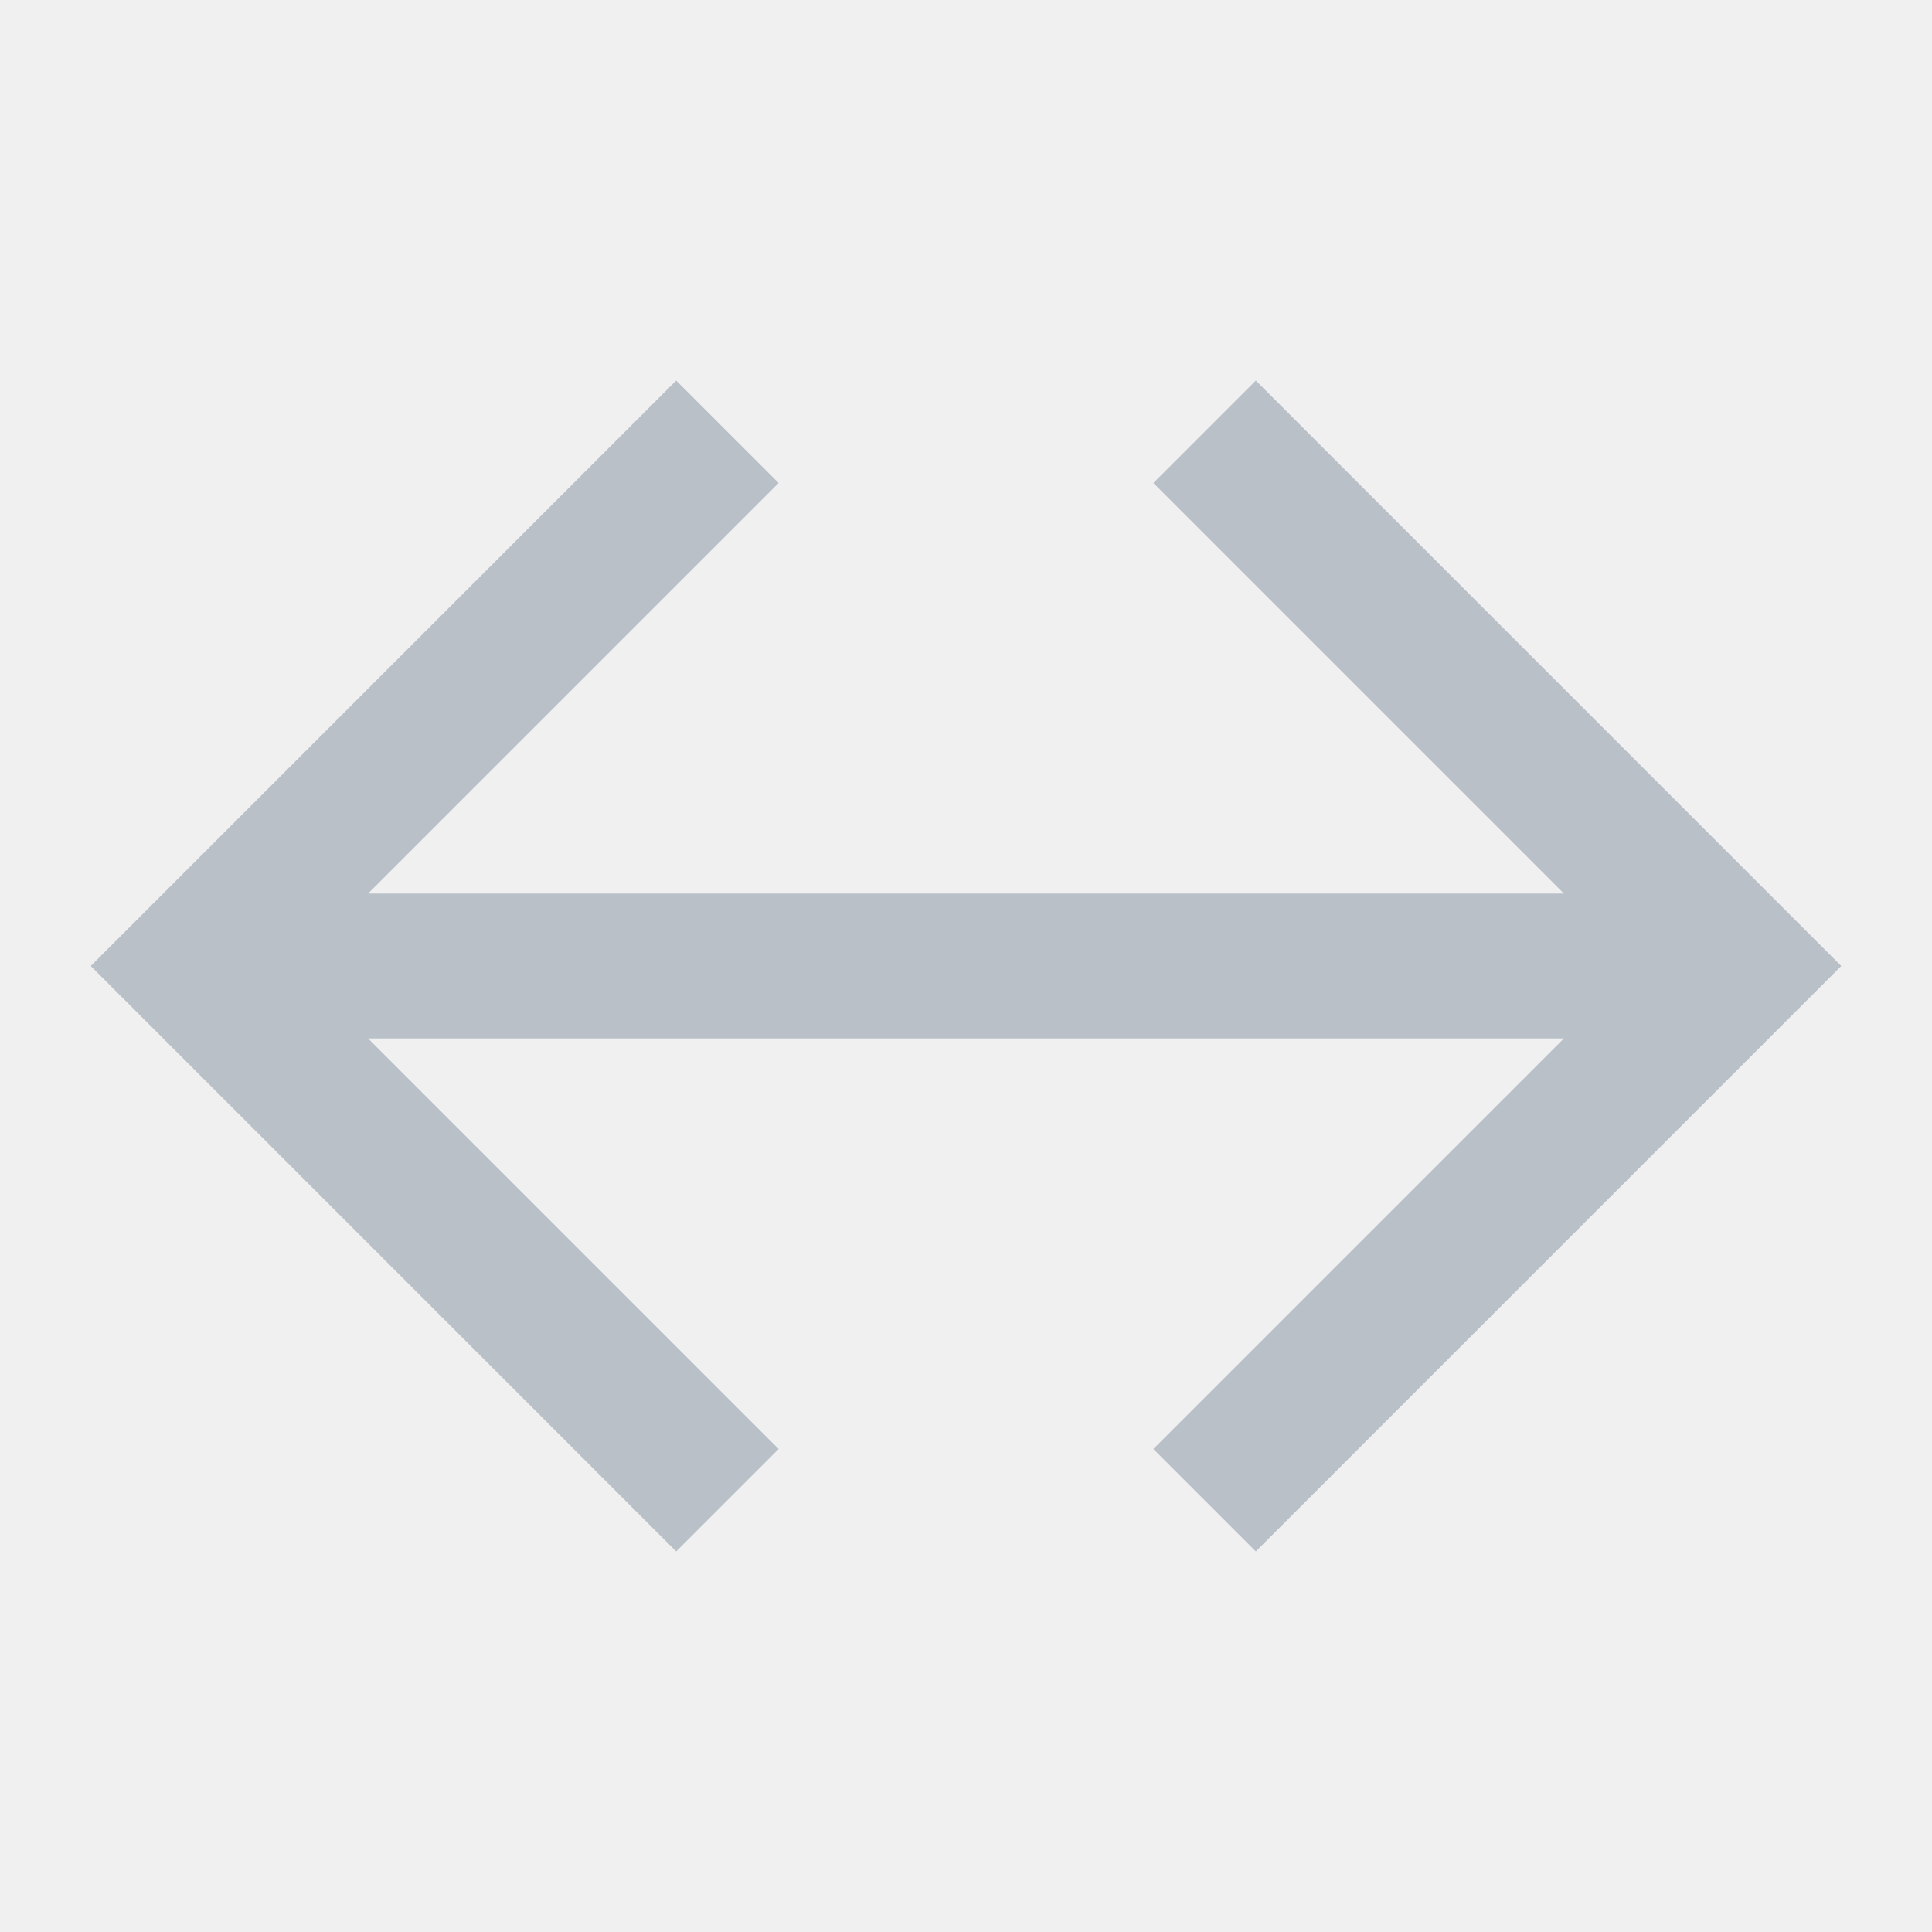
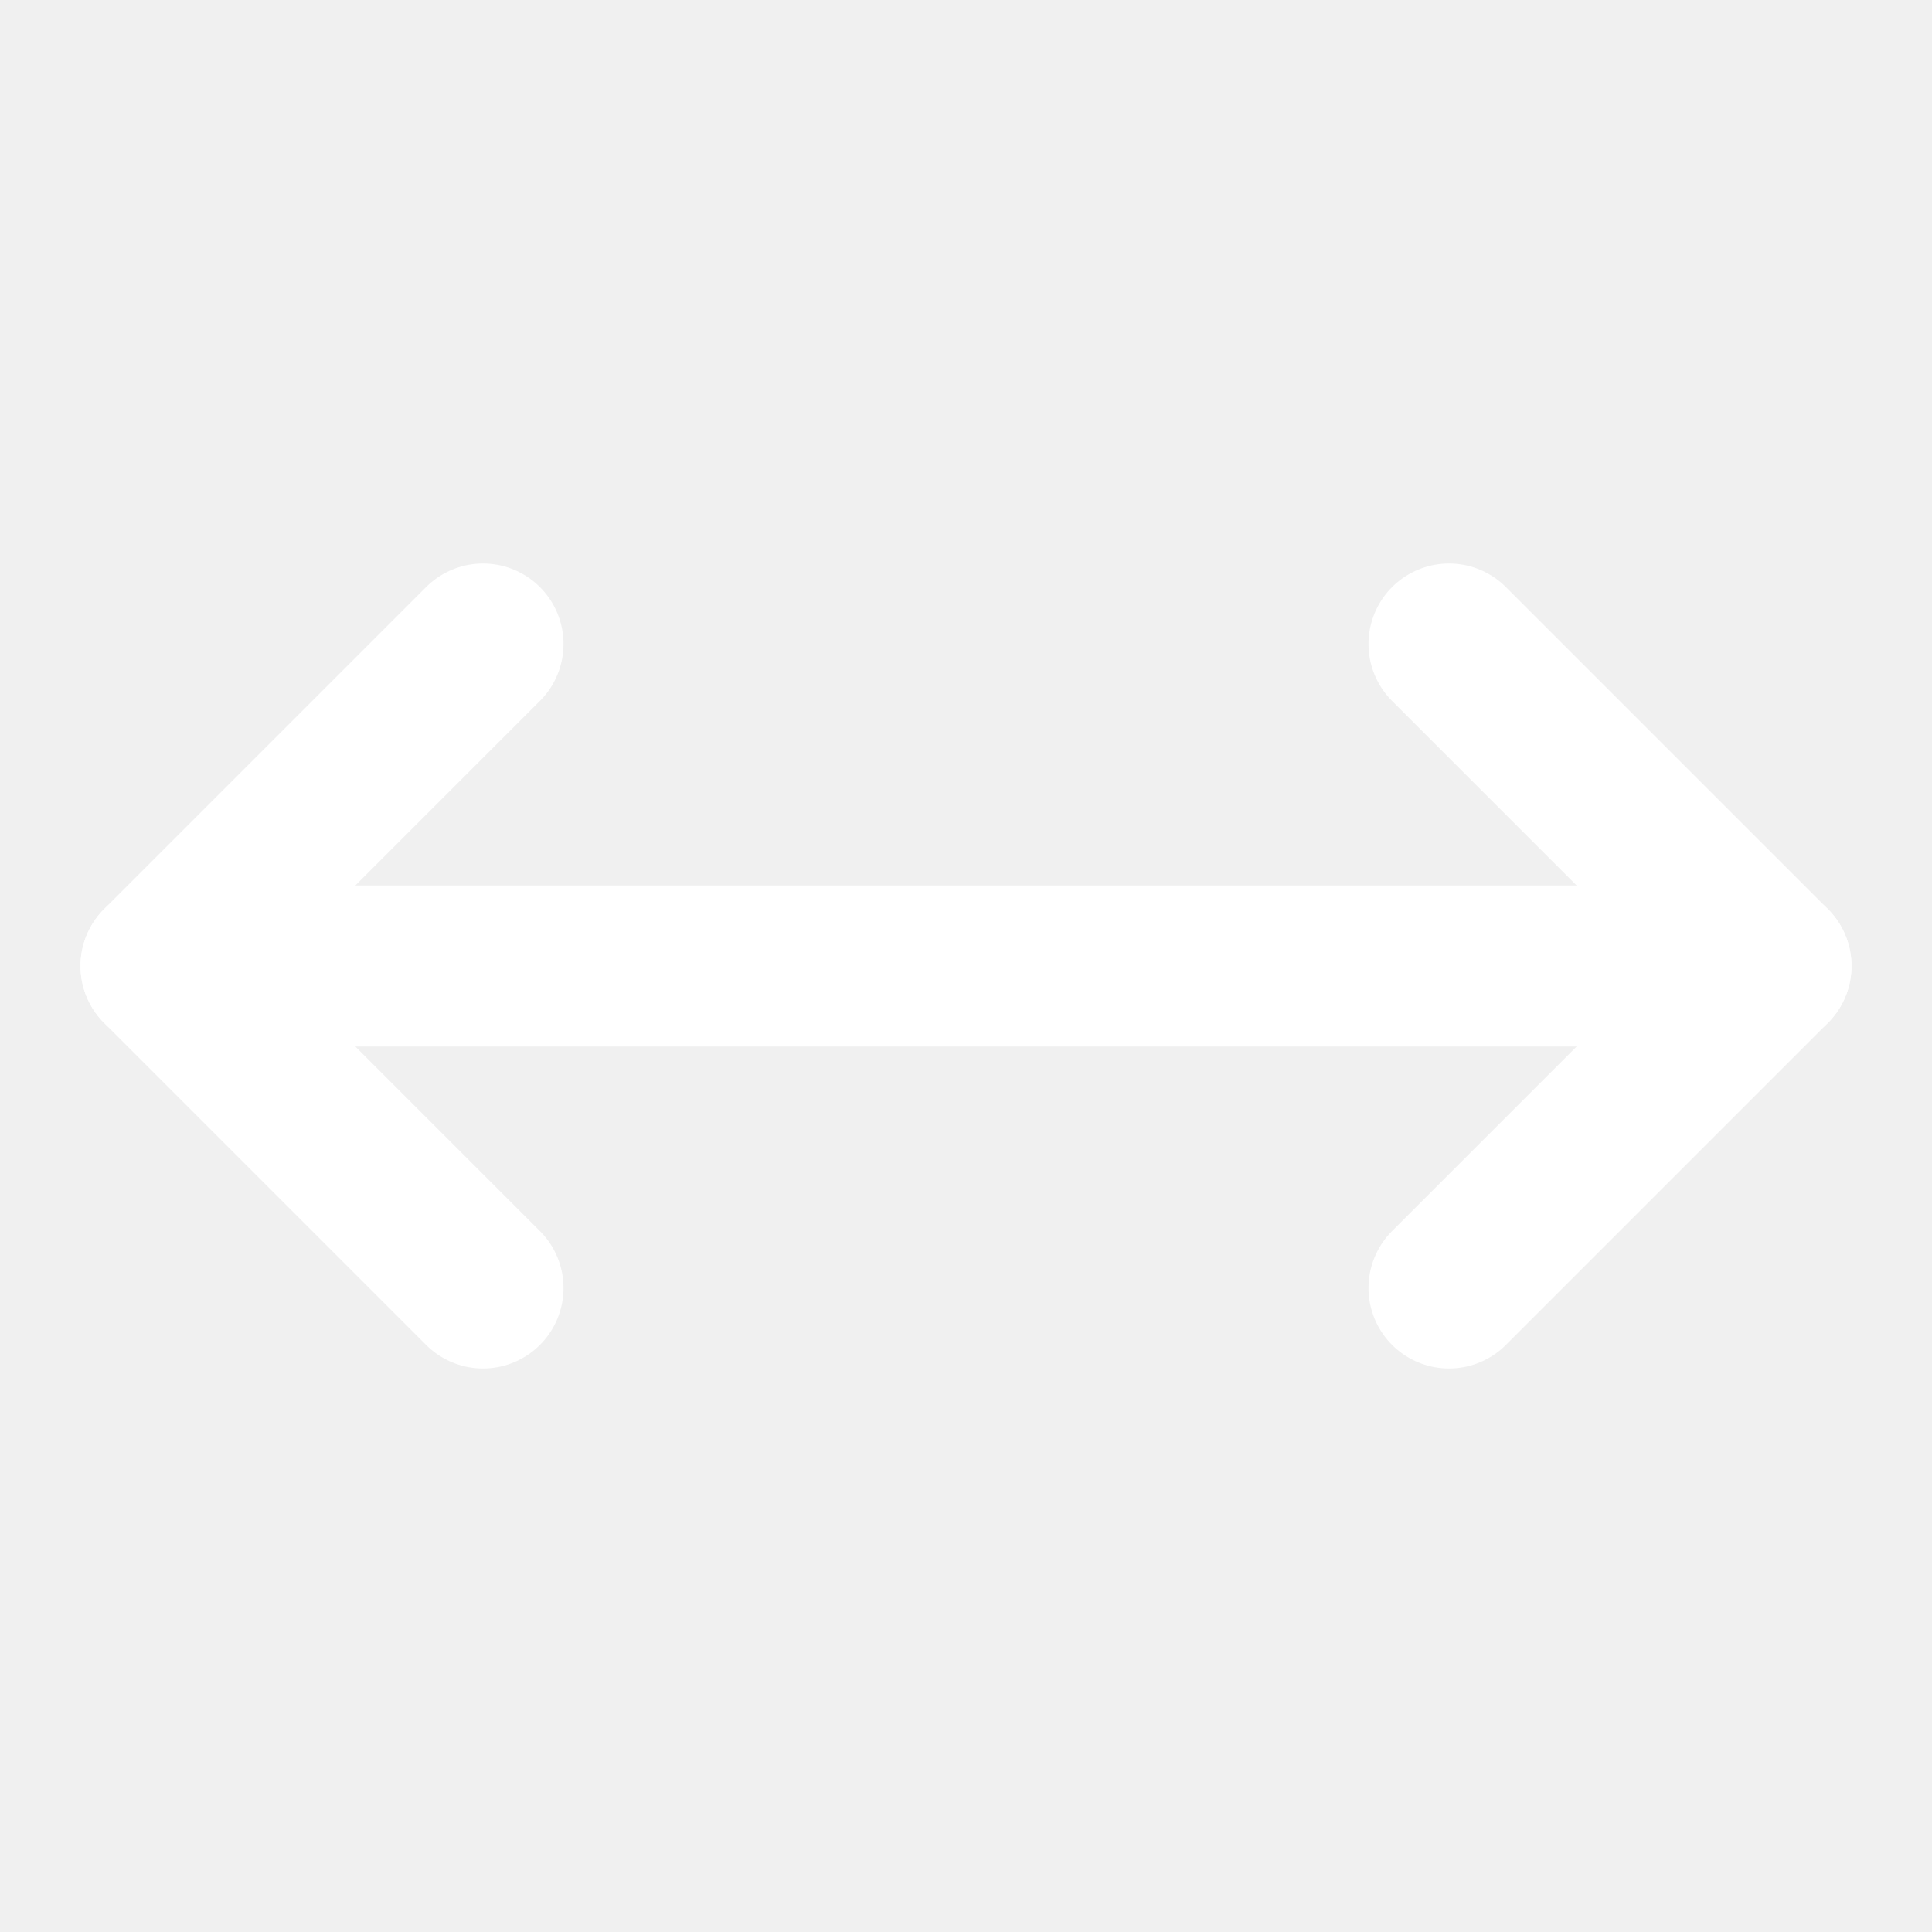
- <svg xmlns="http://www.w3.org/2000/svg" viewBox="0 0 20 20" fill="none" stroke="#b9c0c7" stroke-width="1.5" stroke-linecap="square" stroke-linejoin="miter">
-   <path d="m7 5-5 5 5 5M13 5l5 5-5 5M3 10h14" />
+ <svg xmlns="http://www.w3.org/2000/svg" viewBox="0 0 24 24" fill="none" stroke="#ffffff" stroke-width="2" stroke-linecap="round" stroke-linejoin="round">
+   <path d="m18 8 4 4-4 4" />
+   <path d="M2 12h20" />
+   <path d="m6 8-4 4 4 4" />
</svg>
